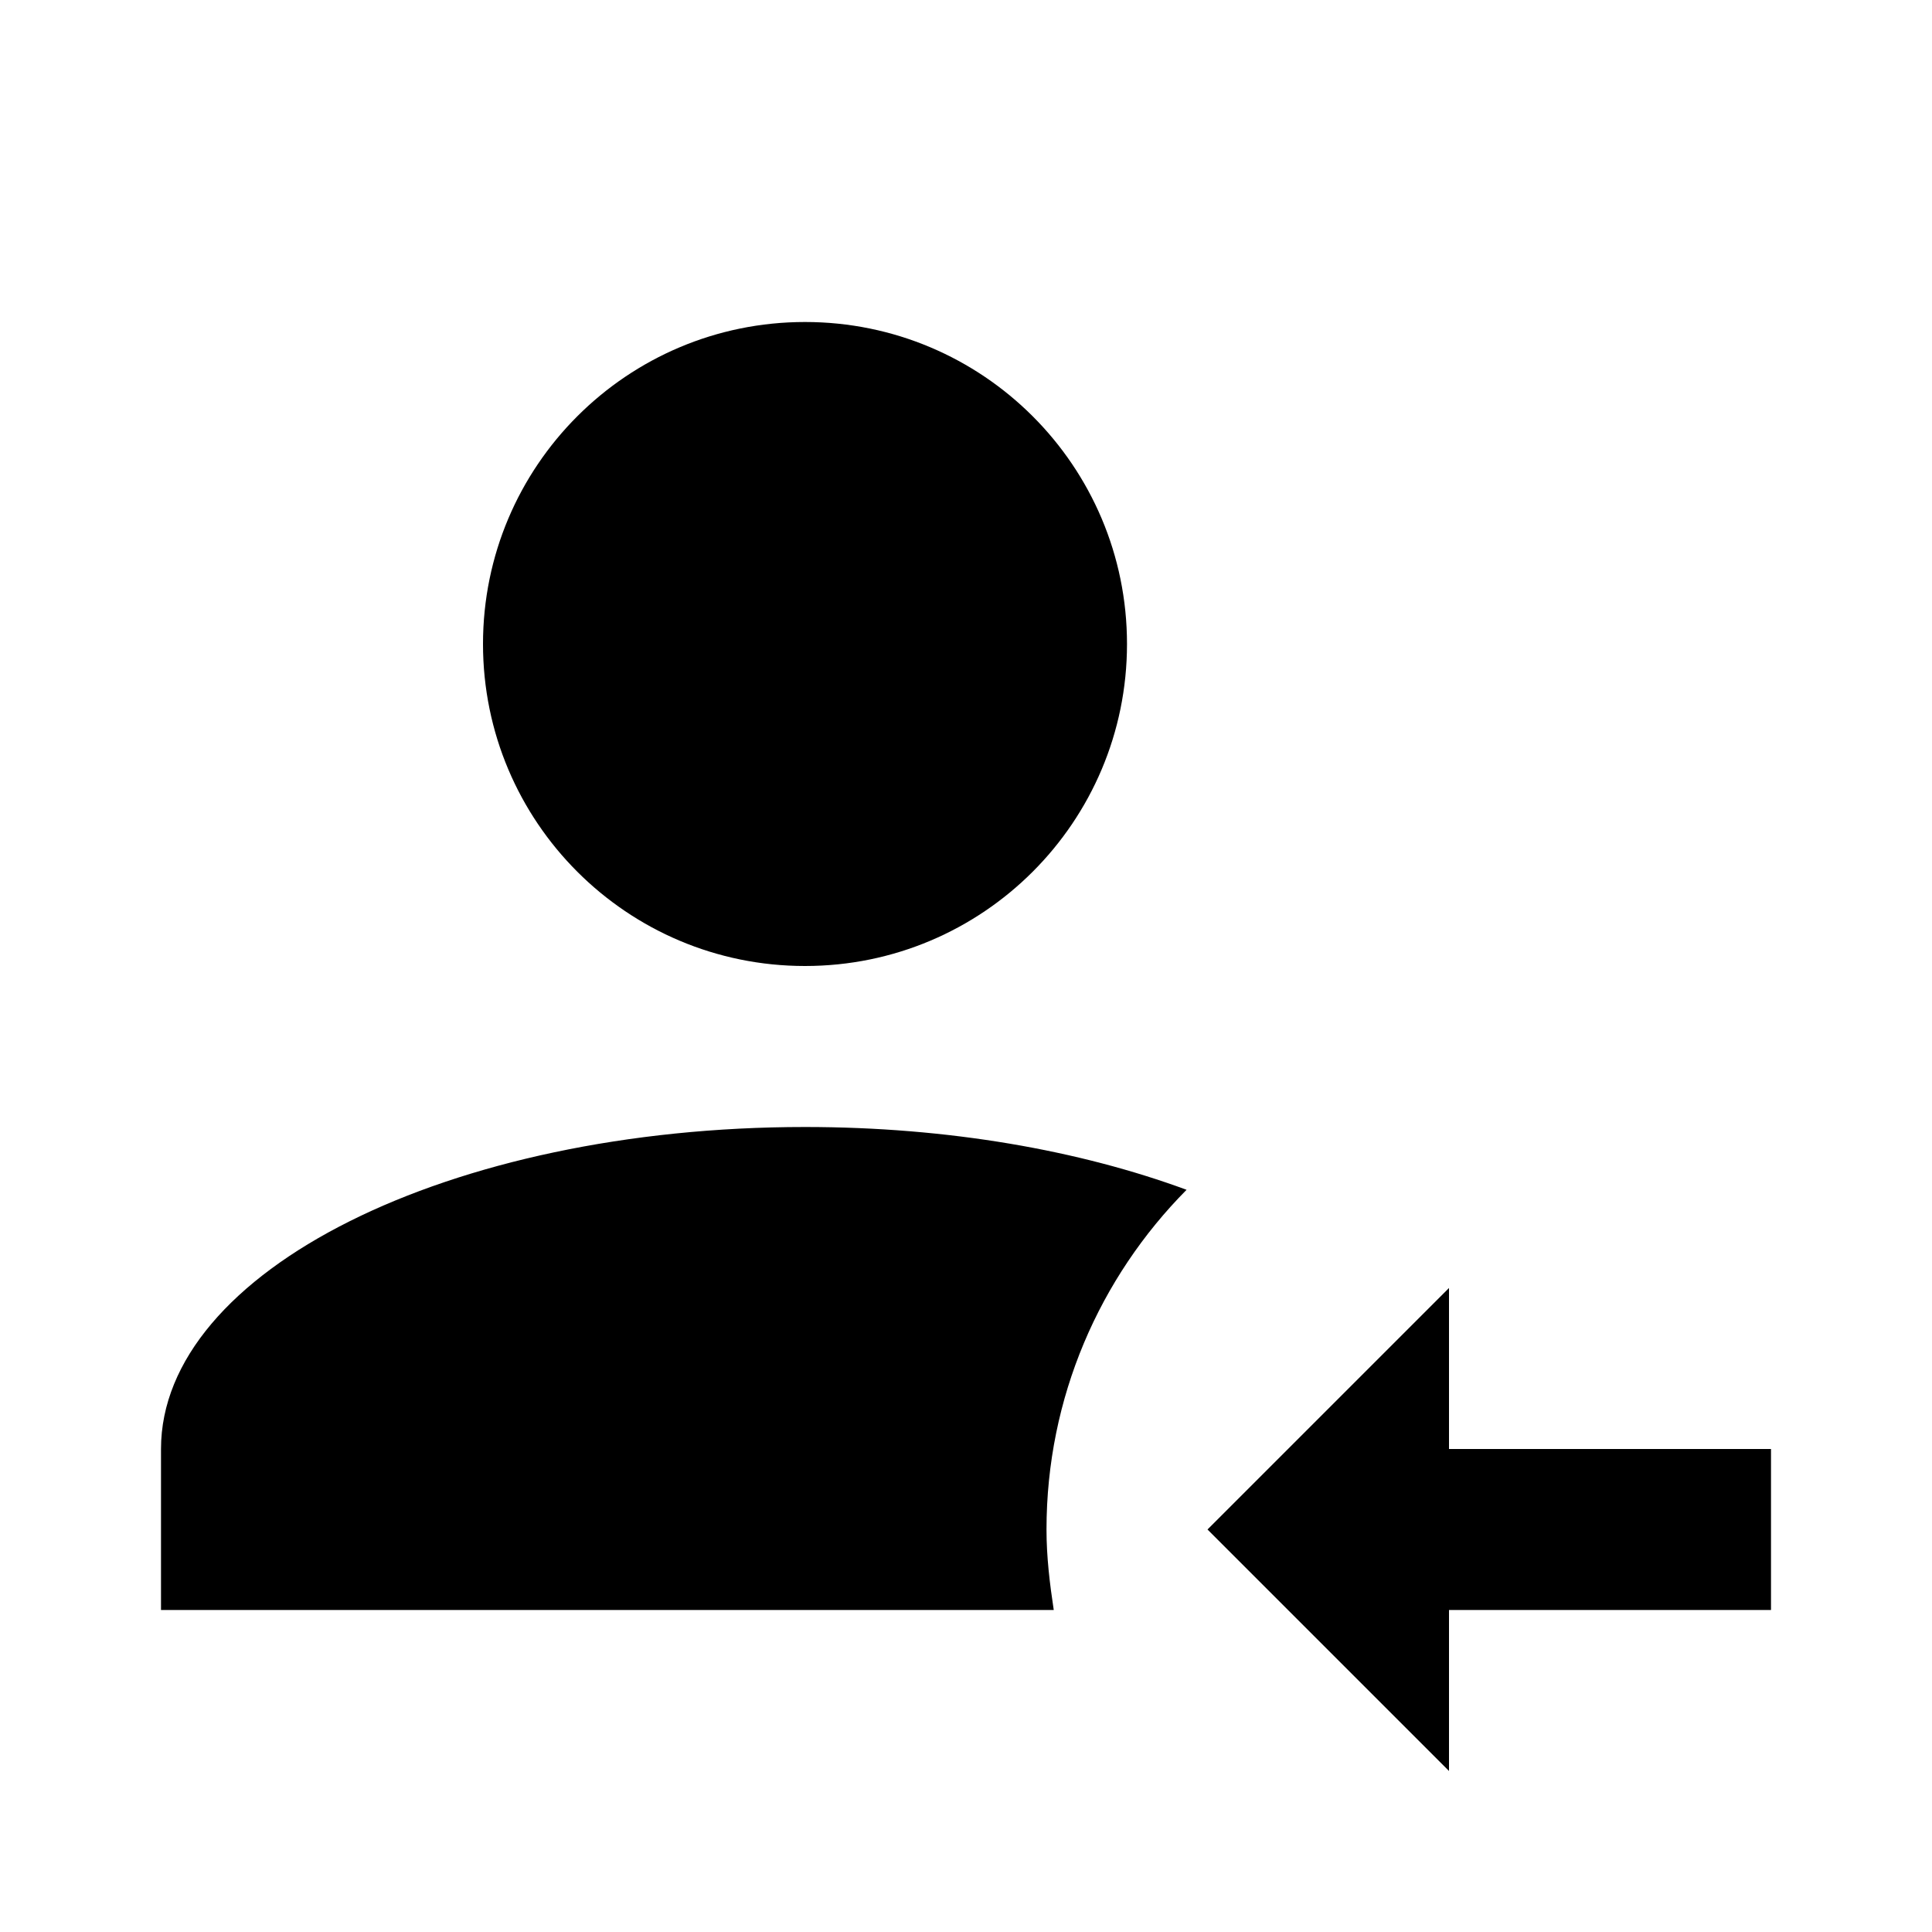
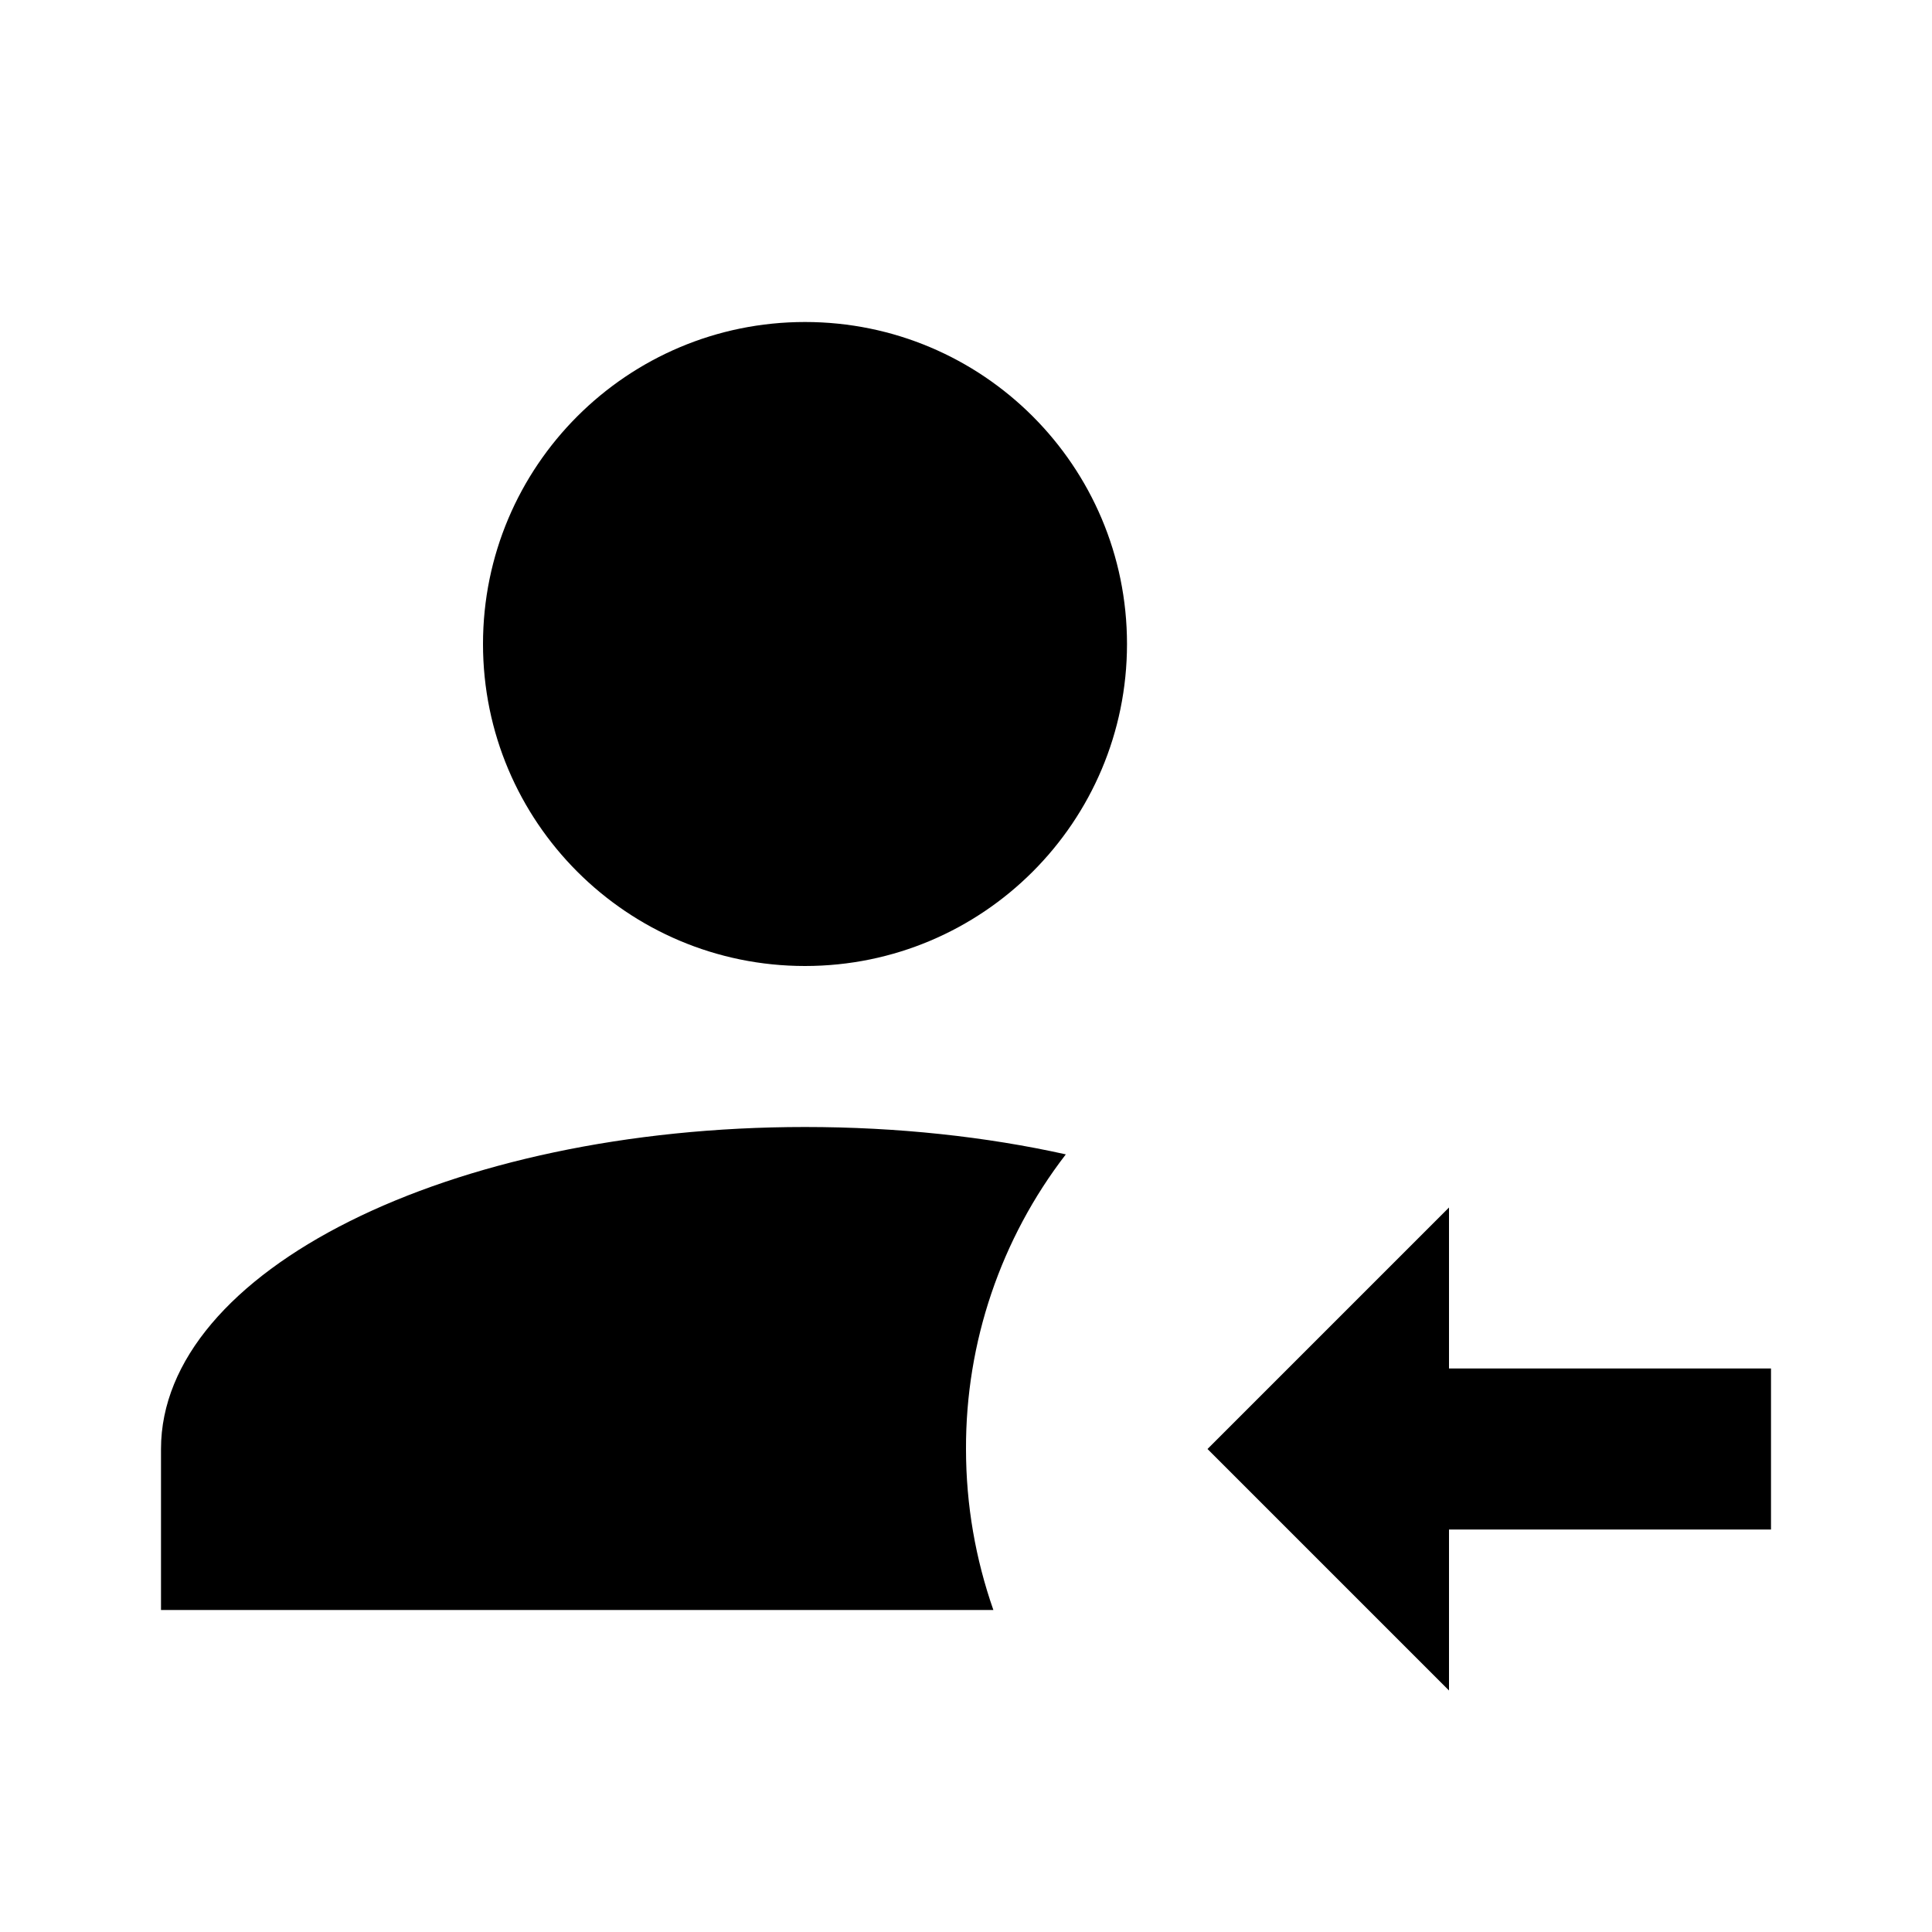
<svg xmlns="http://www.w3.org/2000/svg" viewBox="0 0 24 24">
-   <path d="M6 8c0-2.21 1.79-4 4-4s4 1.79 4 4-1.79 4-4 4-4-1.79-4-4m4 6c-4.42 0-8 1.79-8 4v2h11.09c-.05-.33-.09-.66-.09-1 0-1.64.66-3.13 1.74-4.22-1.33-.49-2.96-.78-4.74-.78m8 4v-2l-3 3 3 3v-2h4v-2h-4z" />
+   <path d="m18 21-3-3 3-3v2h4v2h-4v2M10 4a4 4 0 0 1 4 4 4 4 0 0 1-4 4 4 4 0 0 1-4-4 4 4 0 0 1 4-4m0 10c1.15 0 2.25.12 3.24.34A5.964 5.964 0 0 0 12 18c0 .7.12 1.37.34 2H2v-2c0-2.21 3.58-4 8-4z" />
</svg>
